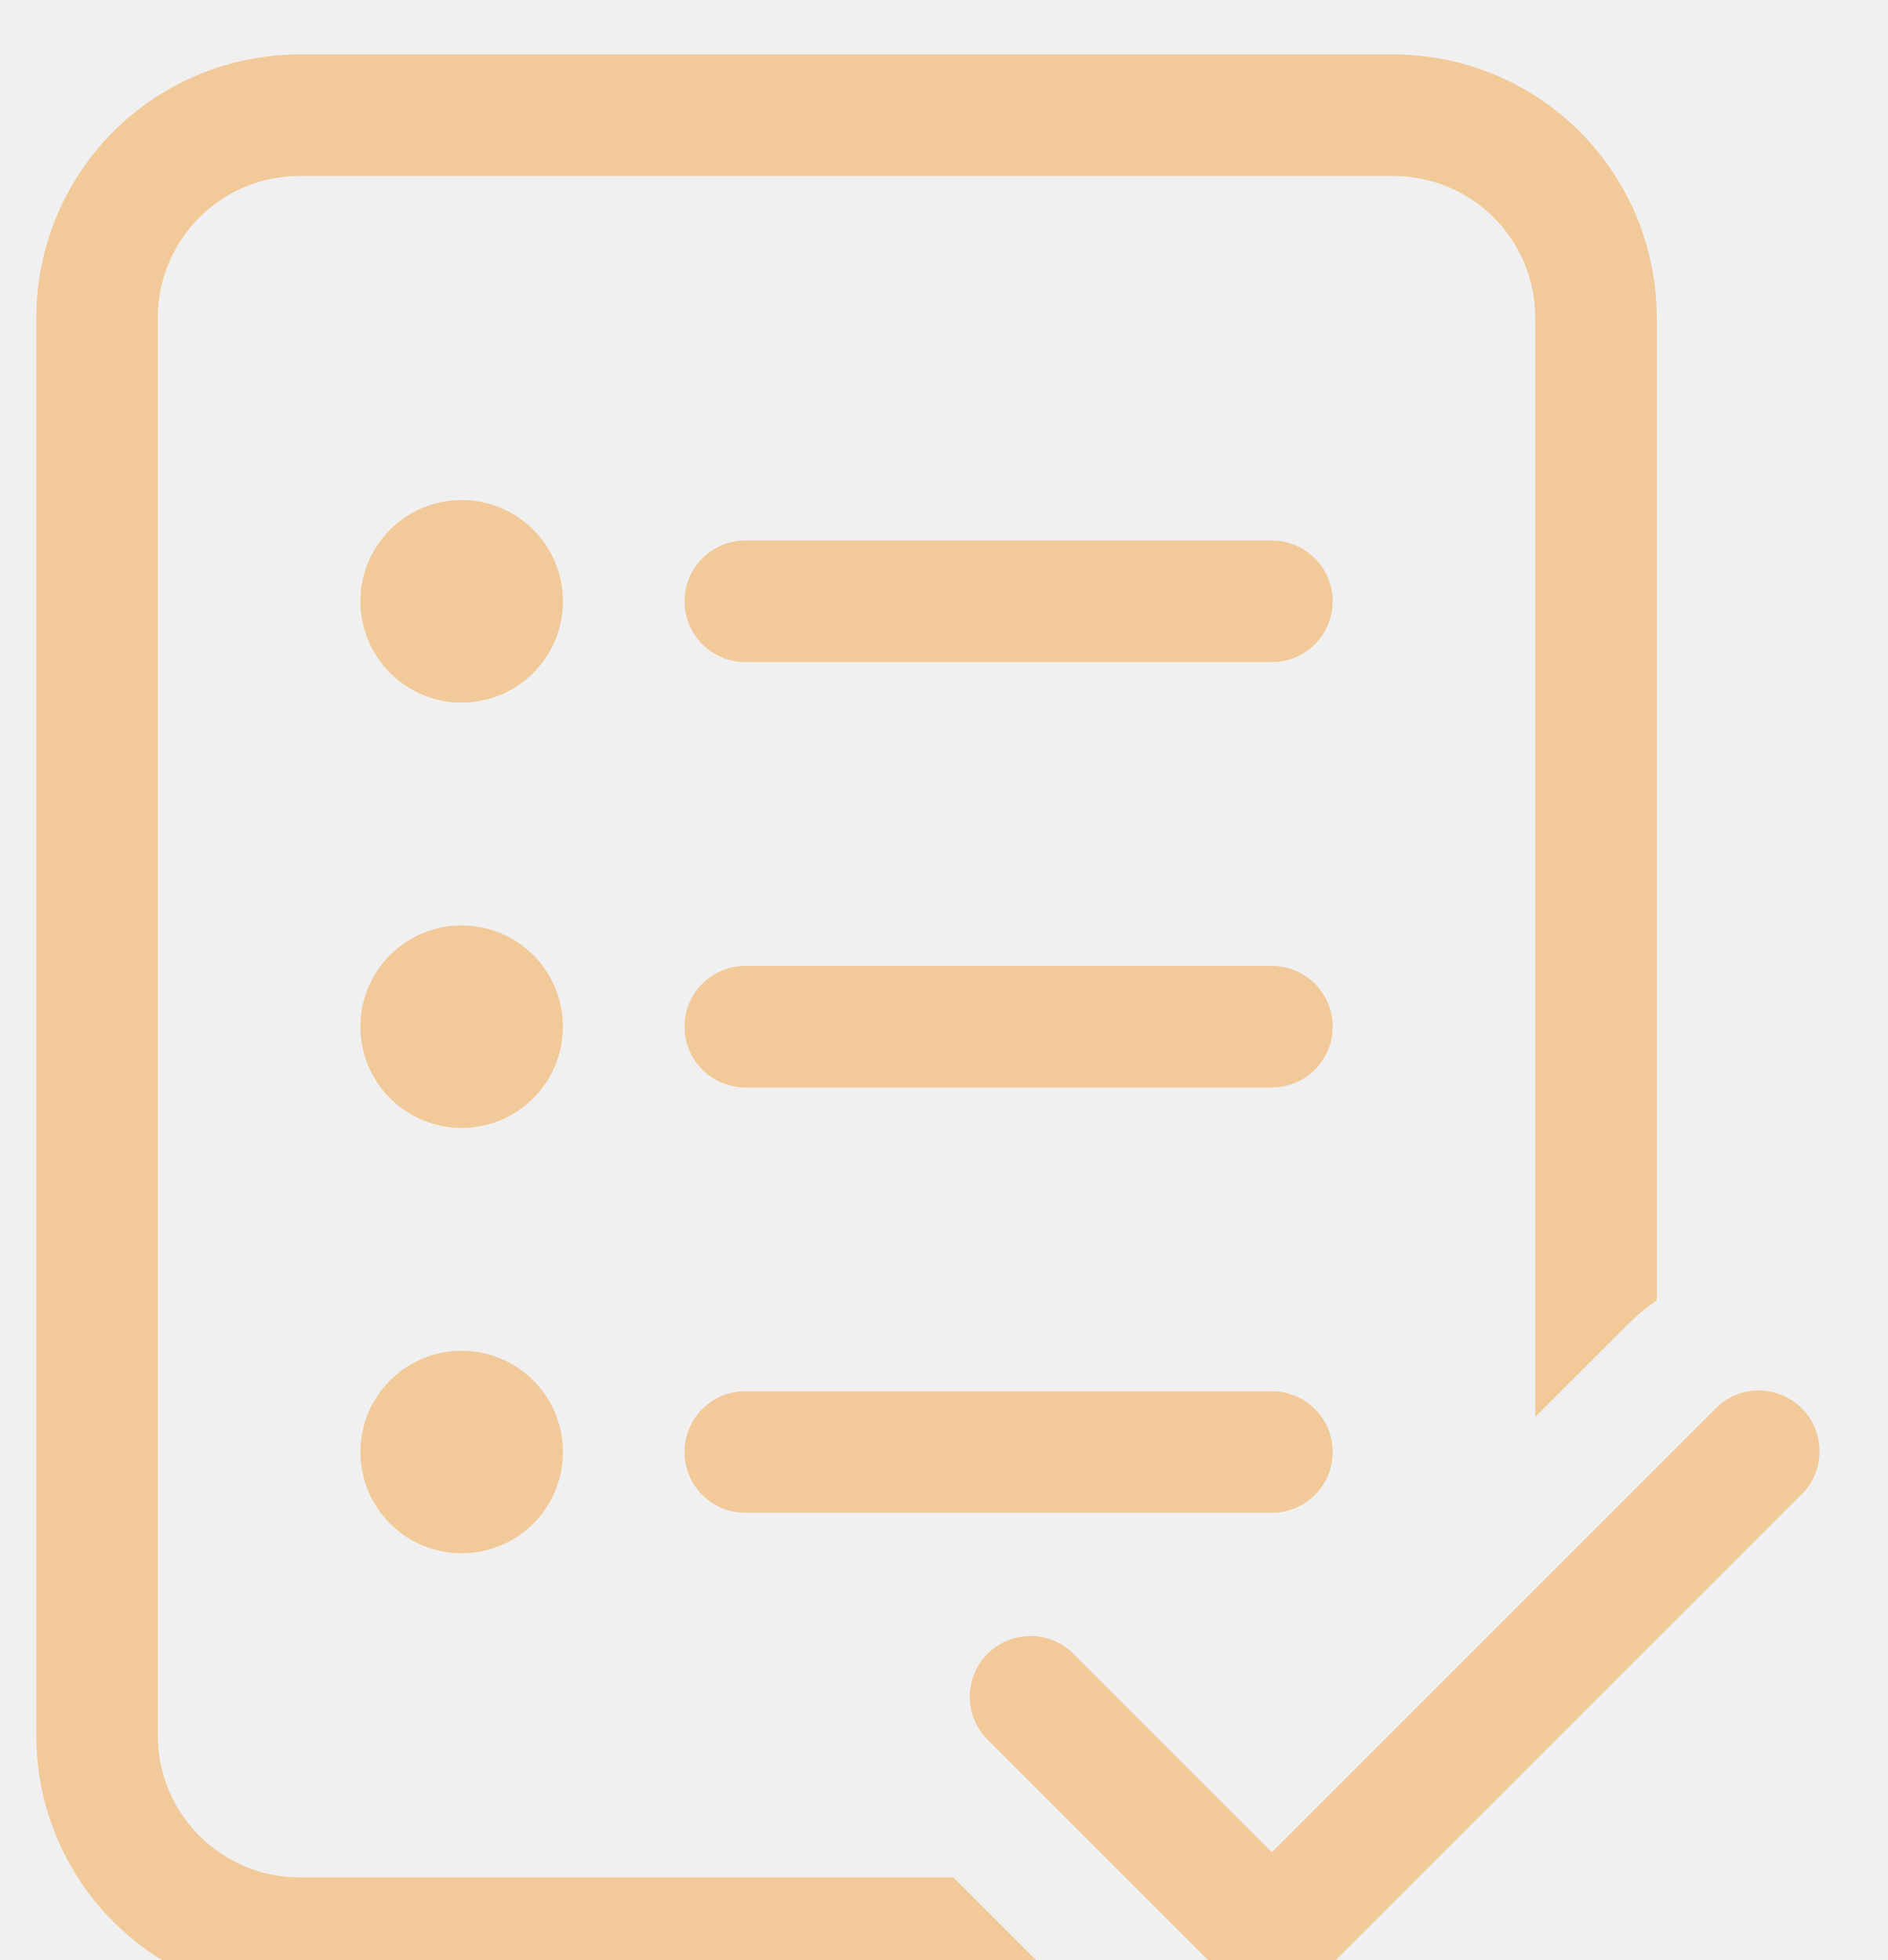
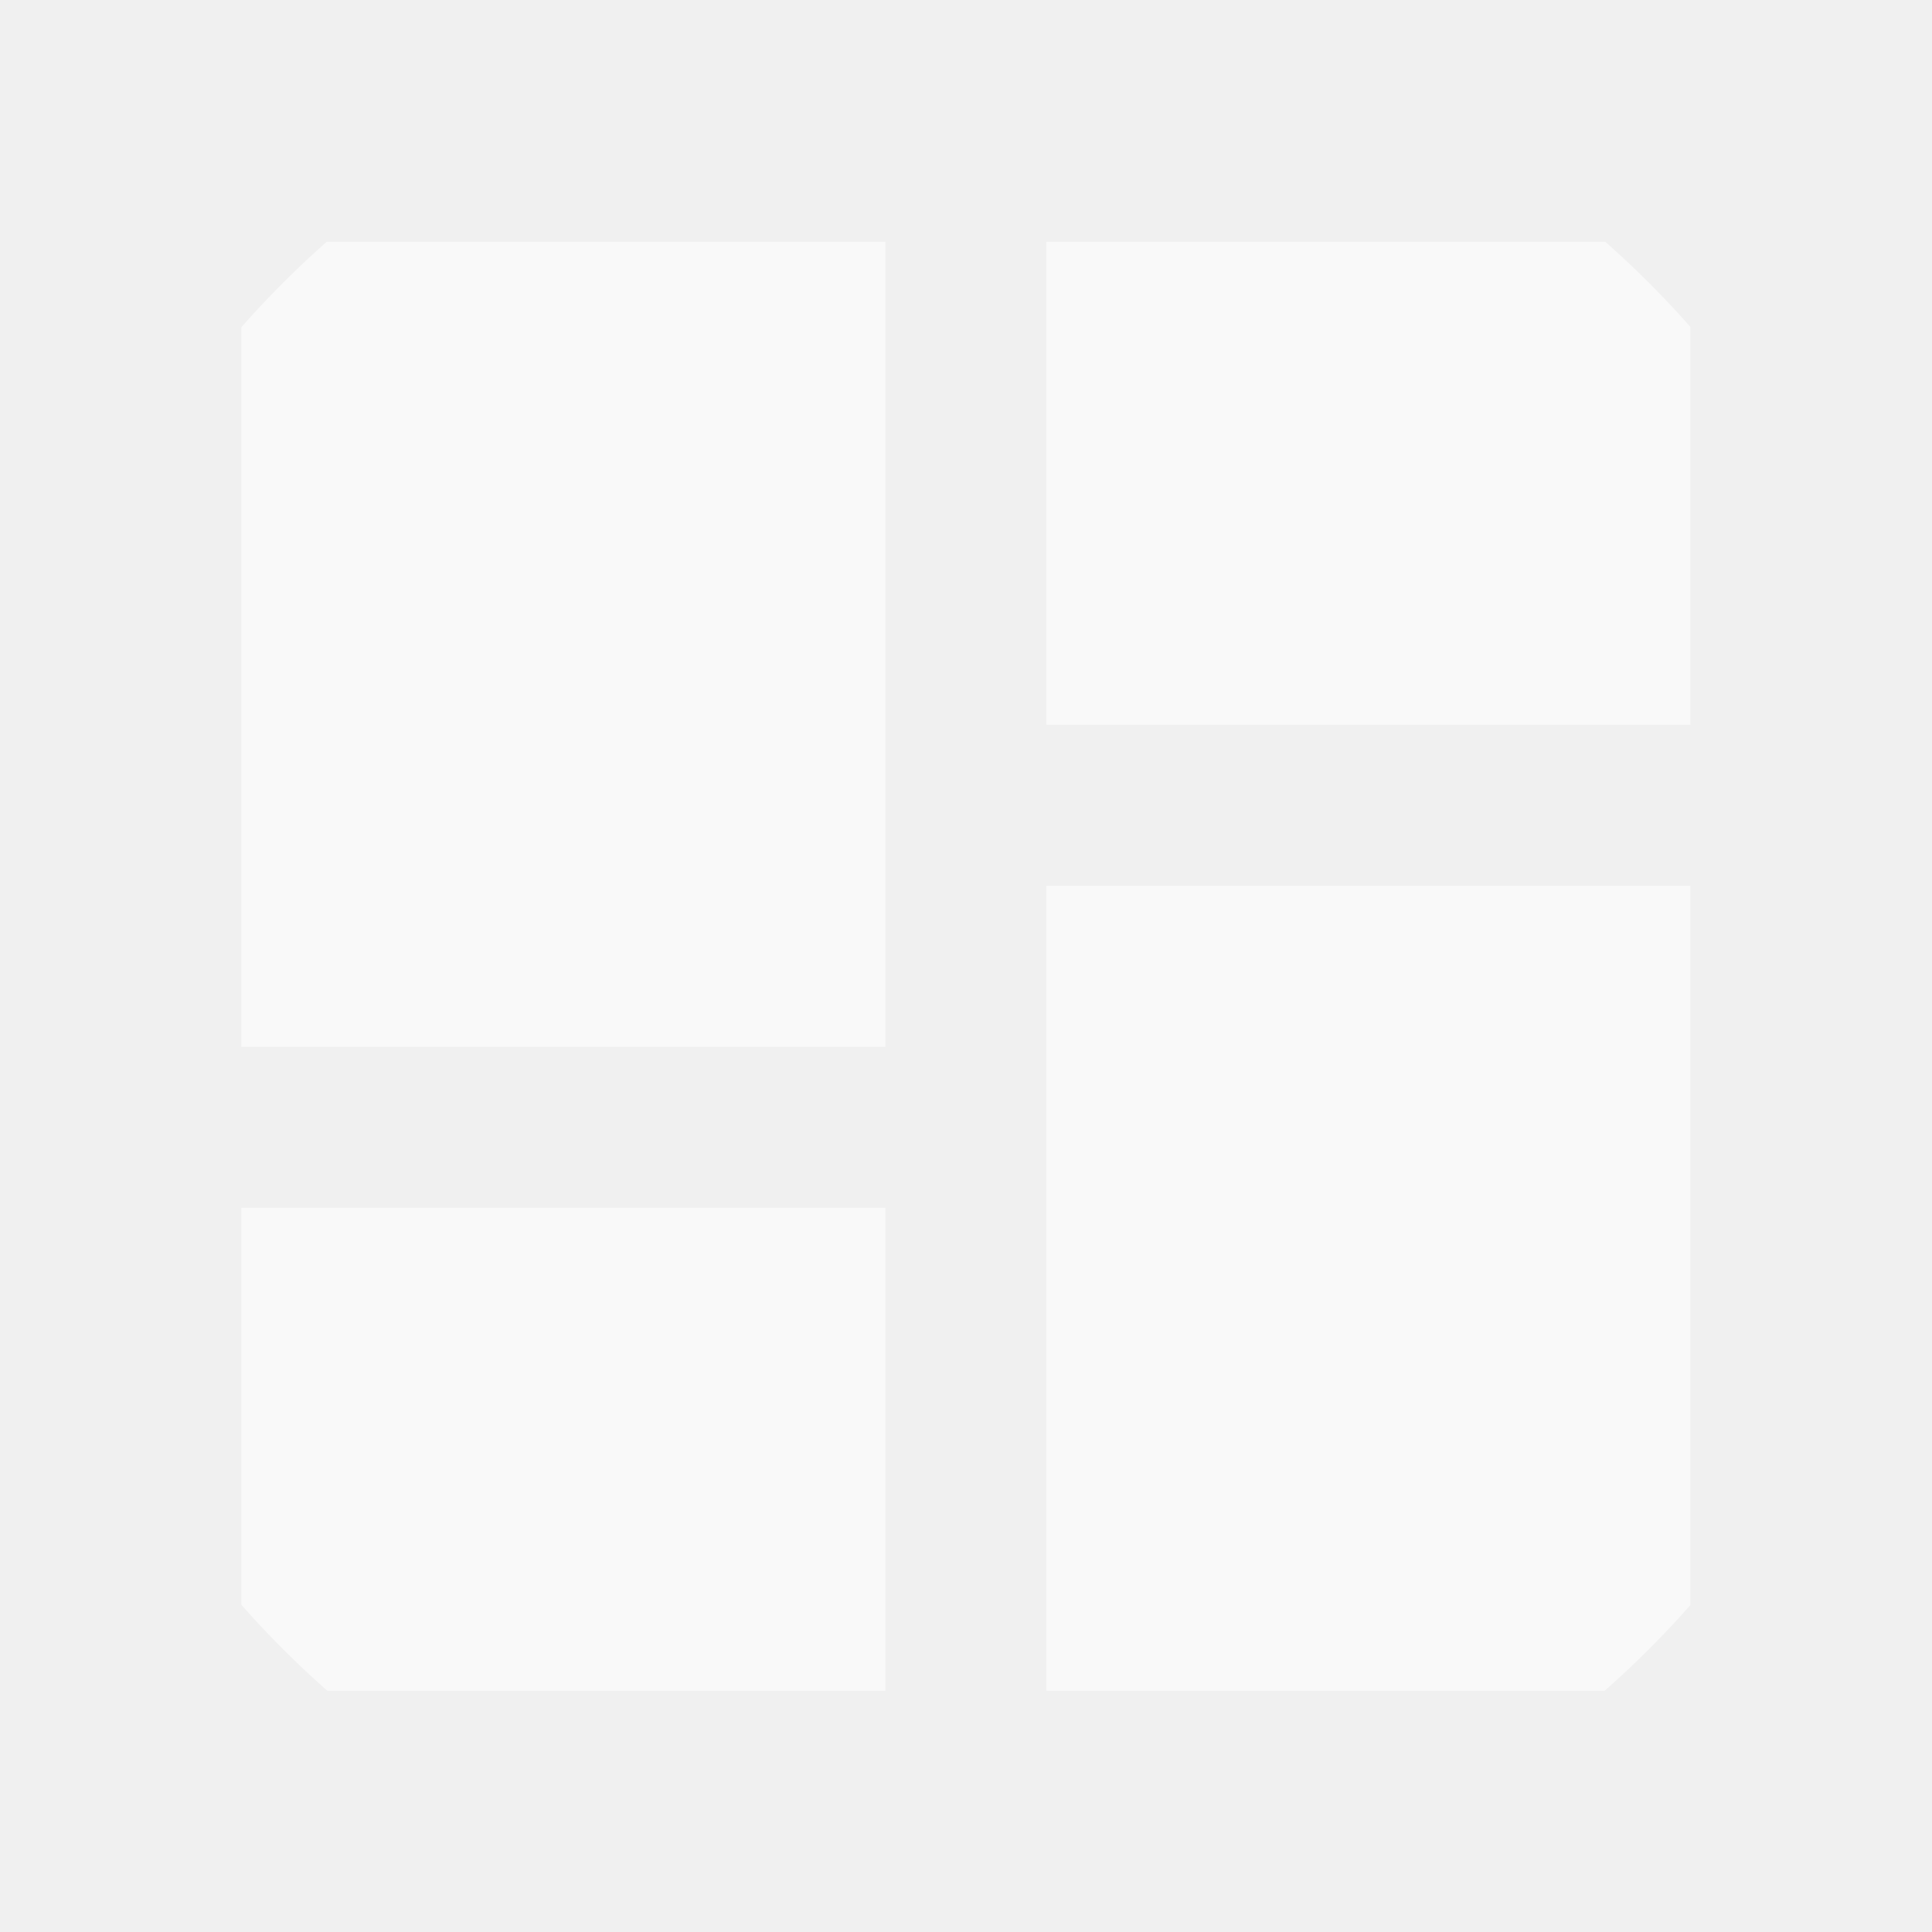
- <svg xmlns="http://www.w3.org/2000/svg" width="26" height="27" viewBox="0 0 26 27" fill="none">
-   <path d="M0.5 4.377C0.5 3.415 0.882 2.493 1.562 1.812C2.243 1.132 3.165 0.75 4.127 0.75H19.194C20.156 0.75 21.079 1.132 21.759 1.812C22.439 2.493 22.821 3.415 22.821 4.377V17.914C22.688 18.003 22.559 18.108 22.441 18.227L21.147 19.52V4.377C21.147 3.859 20.942 3.362 20.575 2.996C20.209 2.63 19.712 2.424 19.194 2.424H4.127C3.609 2.424 3.112 2.63 2.746 2.996C2.38 3.362 2.174 3.859 2.174 4.377V23.909C2.174 24.987 3.049 25.862 4.127 25.862H13.132L14.806 27.536H4.127C3.165 27.536 2.243 27.154 1.562 26.473C0.882 25.793 0.5 24.87 0.5 23.909V4.377ZM7.754 8.283C7.754 8.653 7.607 9.008 7.346 9.27C7.084 9.532 6.729 9.679 6.359 9.679C5.989 9.679 5.635 9.532 5.373 9.27C5.111 9.008 4.964 8.653 4.964 8.283C4.964 7.913 5.111 7.559 5.373 7.297C5.635 7.035 5.989 6.888 6.359 6.888C6.729 6.888 7.084 7.035 7.346 7.297C7.607 7.559 7.754 7.913 7.754 8.283ZM6.359 15.538C6.729 15.538 7.084 15.391 7.346 15.129C7.607 14.868 7.754 14.513 7.754 14.143C7.754 13.773 7.607 13.418 7.346 13.156C7.084 12.895 6.729 12.748 6.359 12.748C5.989 12.748 5.635 12.895 5.373 13.156C5.111 13.418 4.964 13.773 4.964 14.143C4.964 14.513 5.111 14.868 5.373 15.129C5.635 15.391 5.989 15.538 6.359 15.538ZM6.359 21.397C6.729 21.397 7.084 21.25 7.346 20.989C7.607 20.727 7.754 20.372 7.754 20.002C7.754 19.632 7.607 19.277 7.346 19.016C7.084 18.754 6.729 18.607 6.359 18.607C5.989 18.607 5.635 18.754 5.373 19.016C5.111 19.277 4.964 19.632 4.964 20.002C4.964 20.372 5.111 20.727 5.373 20.989C5.635 21.25 5.989 21.397 6.359 21.397ZM10.266 7.446C10.044 7.446 9.831 7.535 9.674 7.692C9.517 7.849 9.429 8.061 9.429 8.283C9.429 8.505 9.517 8.718 9.674 8.875C9.831 9.032 10.044 9.121 10.266 9.121H17.52C17.742 9.121 17.955 9.032 18.112 8.875C18.269 8.718 18.357 8.505 18.357 8.283C18.357 8.061 18.269 7.849 18.112 7.692C17.955 7.535 17.742 7.446 17.52 7.446H10.266ZM9.429 14.143C9.429 13.921 9.517 13.708 9.674 13.551C9.831 13.394 10.044 13.306 10.266 13.306H17.52C17.742 13.306 17.955 13.394 18.112 13.551C18.269 13.708 18.357 13.921 18.357 14.143C18.357 14.365 18.269 14.578 18.112 14.735C17.955 14.892 17.742 14.98 17.52 14.98H10.266C10.044 14.98 9.831 14.892 9.674 14.735C9.517 14.578 9.429 14.365 9.429 14.143ZM10.266 19.165C10.044 19.165 9.831 19.253 9.674 19.41C9.517 19.567 9.429 19.78 9.429 20.002C9.429 20.224 9.517 20.437 9.674 20.594C9.831 20.751 10.044 20.839 10.266 20.839H17.52C17.742 20.839 17.955 20.751 18.112 20.594C18.269 20.437 18.357 20.224 18.357 20.002C18.357 19.78 18.269 19.567 18.112 19.41C17.955 19.253 17.742 19.165 17.52 19.165H10.266ZM24.808 20.594L18.112 27.29C17.955 27.447 17.742 27.535 17.52 27.535C17.298 27.535 17.085 27.447 16.929 27.29L13.583 23.944C13.435 23.785 13.354 23.576 13.358 23.359C13.362 23.142 13.45 22.935 13.603 22.782C13.757 22.628 13.963 22.541 14.18 22.537C14.397 22.533 14.607 22.613 14.766 22.761L17.52 25.515L23.625 19.41C23.702 19.33 23.795 19.266 23.897 19.222C23.999 19.178 24.109 19.155 24.22 19.154C24.331 19.154 24.441 19.175 24.544 19.217C24.647 19.259 24.74 19.321 24.819 19.4C24.898 19.478 24.96 19.572 25.002 19.675C25.044 19.778 25.065 19.888 25.064 19.999C25.063 20.11 25.04 20.22 24.996 20.322C24.952 20.424 24.888 20.517 24.808 20.594Z" fill="#F2CA9A" />
+ <svg xmlns="http://www.w3.org/2000/svg" width="30" height="30" viewBox="0 0 30 30" fill="none">
+   <g clip-path="url(#clip0_6_157)">
+     <path d="M26.248 3.755H16.248V11.255H26.248V3.755ZM13.748 3.755H3.748V16.255H13.748V3.755ZM26.248 13.755H16.248V26.255H26.248V13.755ZM13.748 18.755H3.748V26.255H13.748V18.755Z" fill="white" fill-opacity="0.6" />
+   </g>
+   <defs>
+     <clipPath id="clip0_6_157">
+       <rect width="30" height="30" rx="15" fill="white" />
+     </clipPath>
+   </defs>
</svg>
